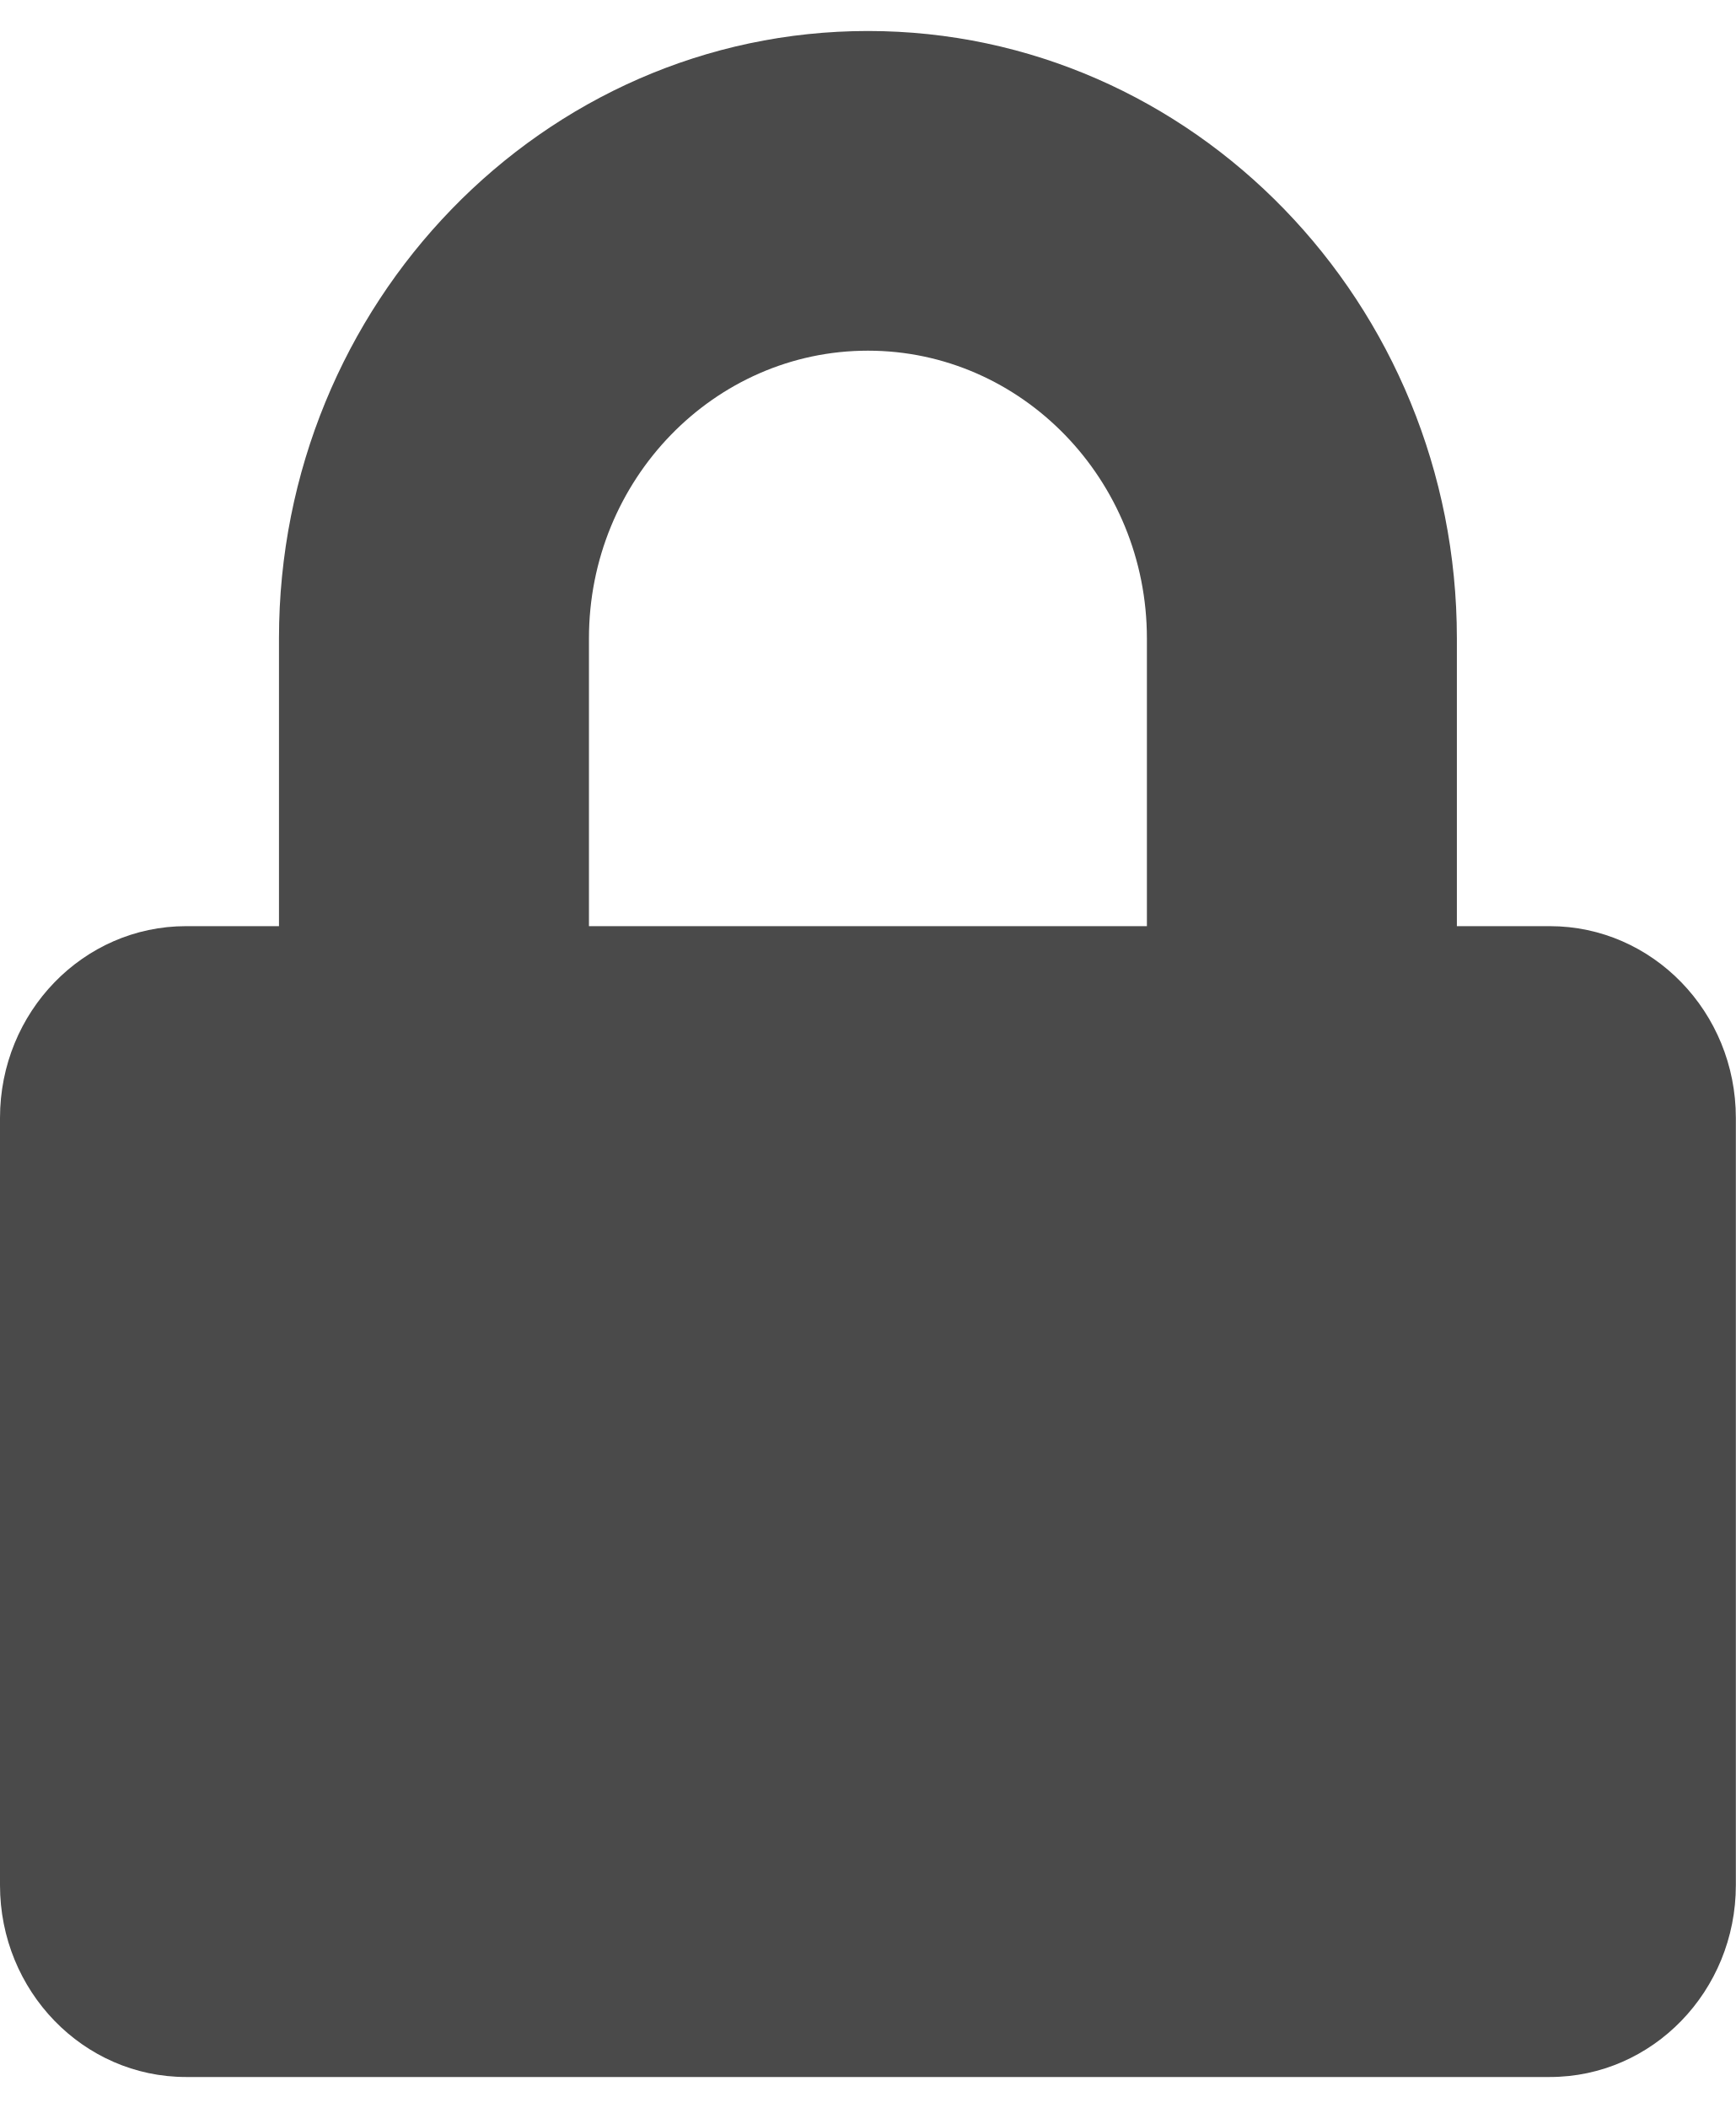
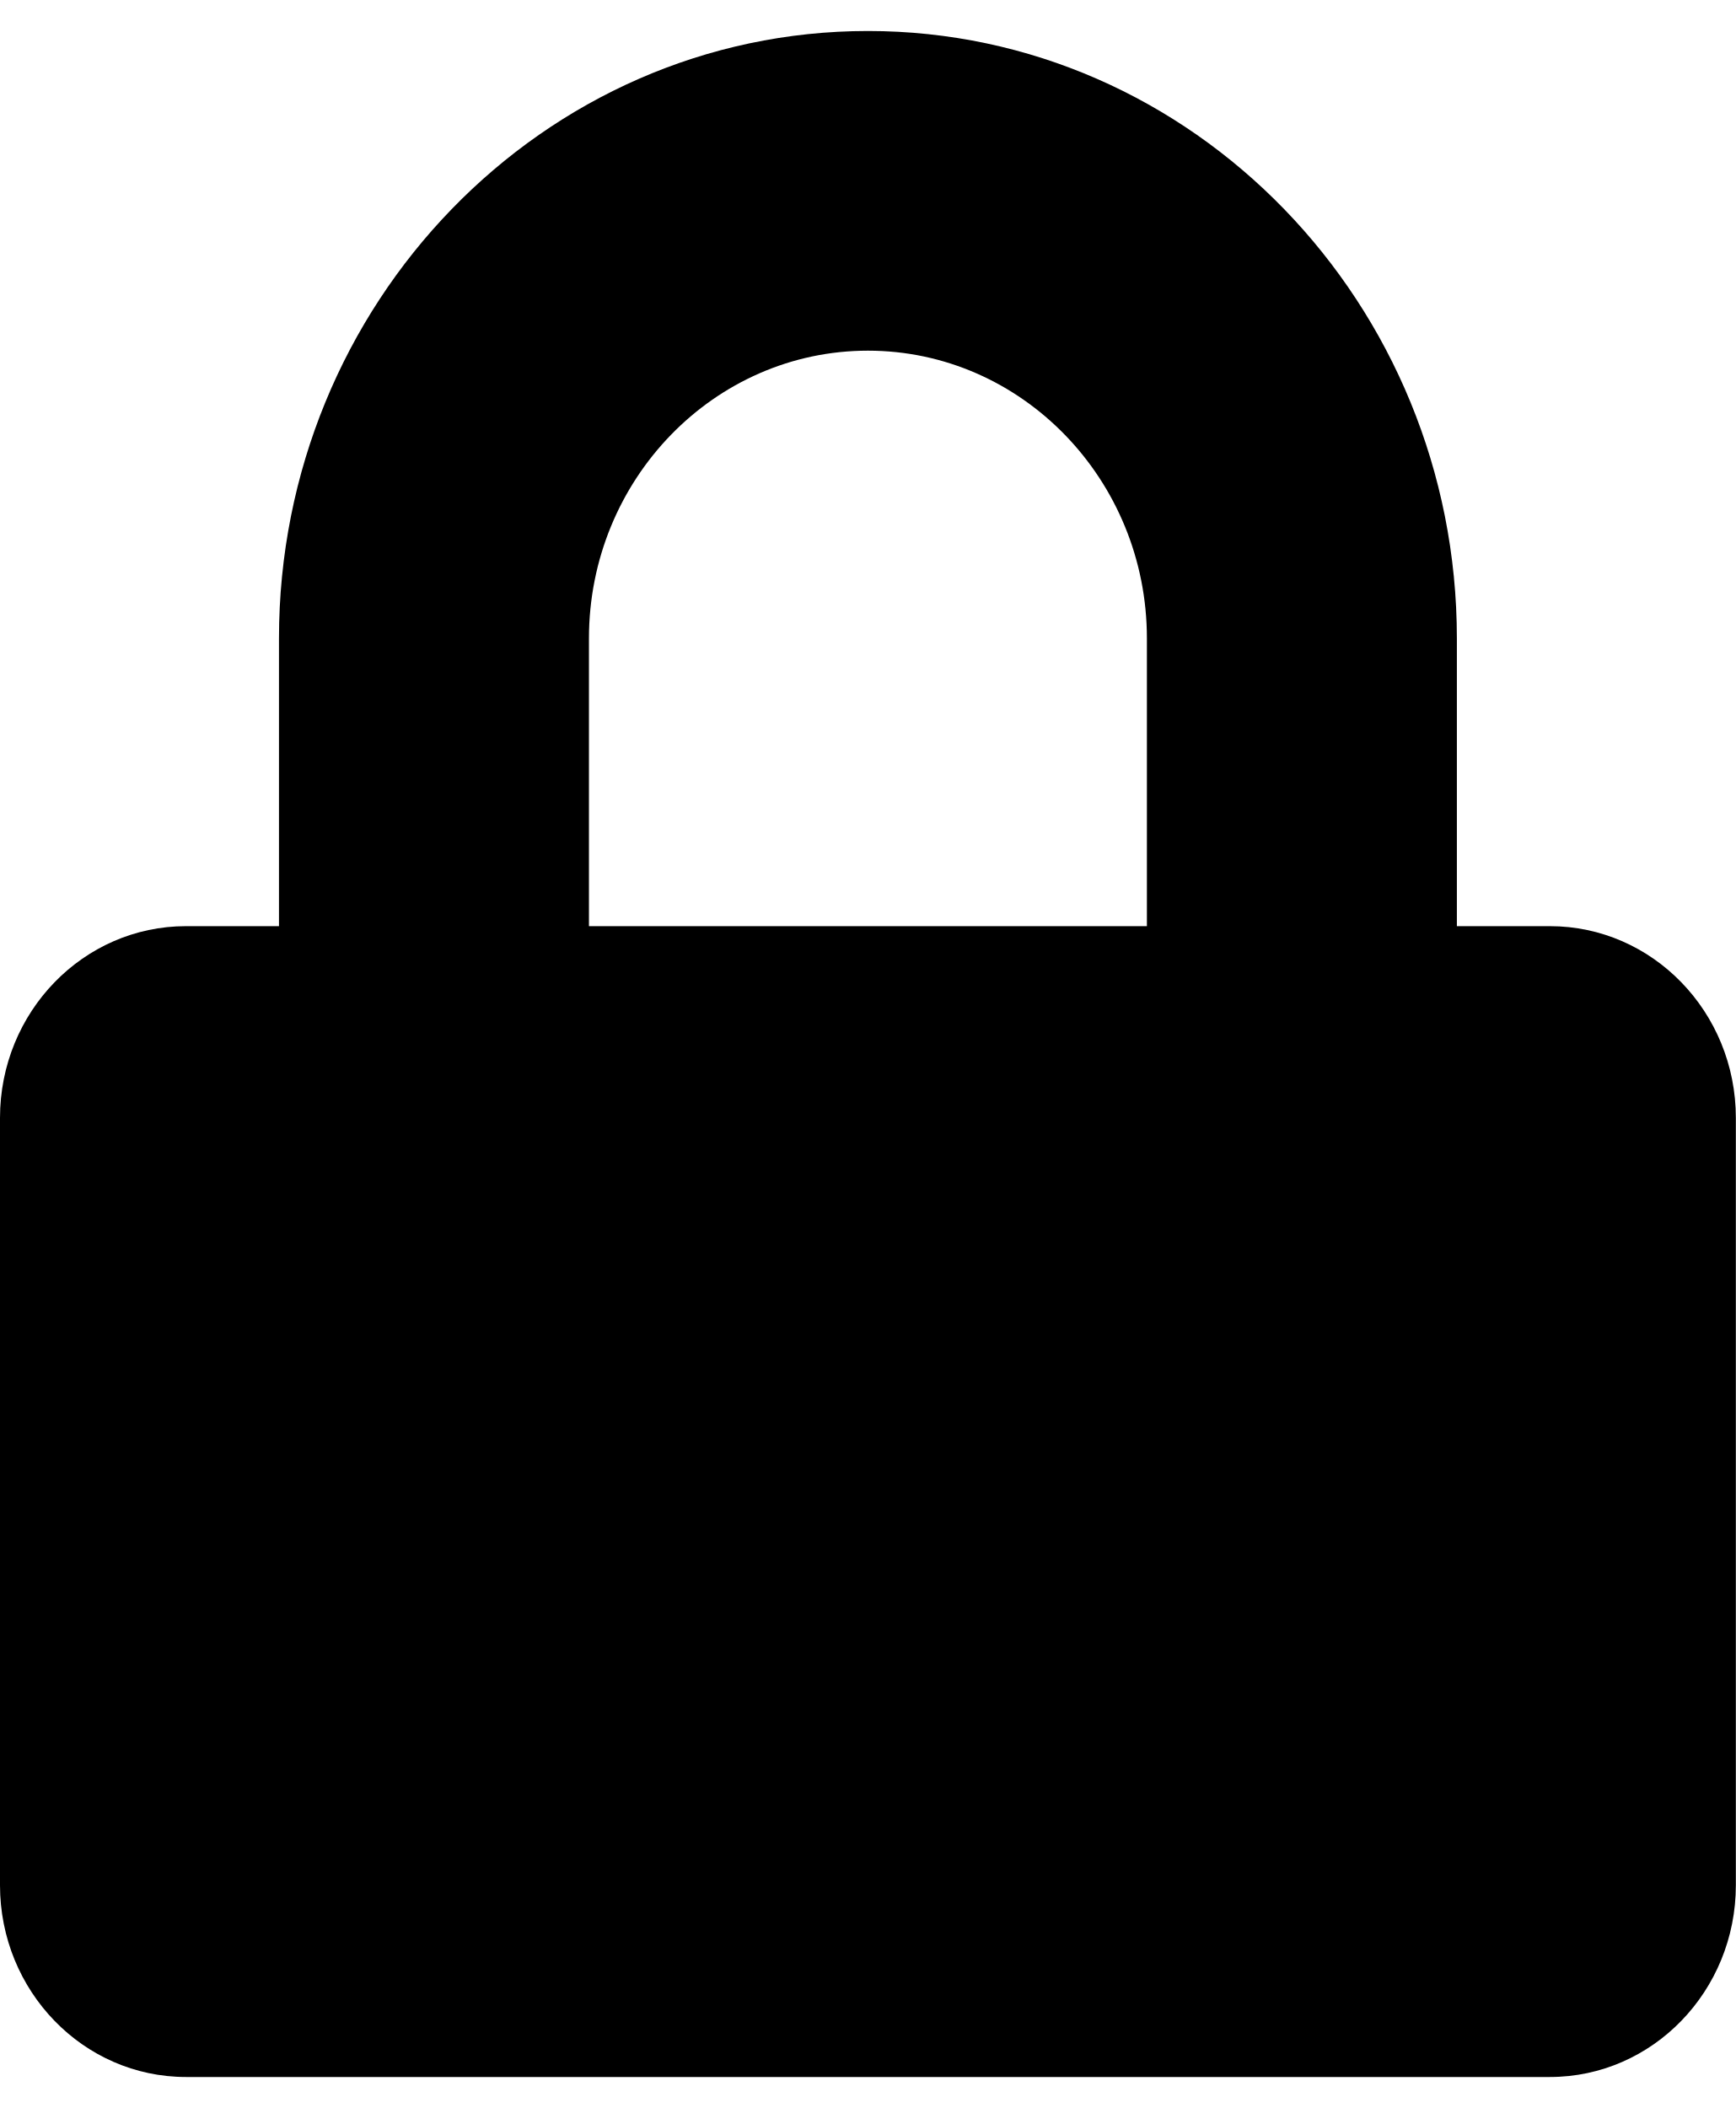
<svg xmlns="http://www.w3.org/2000/svg" width="28" height="34" viewBox="0 0 28 34" fill="none">
-   <path d="M25 14.938H23.5V10.297C23.5 4.896 19.238 0.5 14 0.5C8.762 0.5 4.5 4.896 4.5 10.297V14.938H3C1.344 14.938 0 16.323 0 18.031V30.406C0 32.114 1.344 33.5 3 33.5H25C26.656 33.5 28 32.114 28 30.406V18.031C28 16.323 26.656 14.938 25 14.938ZM18.5 14.938H9.5V10.297C9.5 7.738 11.519 5.656 14 5.656C16.481 5.656 18.5 7.738 18.5 10.297V14.938Z" fill="#4a4a4a" />
+   <path d="M25 14.938H23.5V10.297C23.5 4.896 19.238 0.5 14 0.5C8.762 0.5 4.5 4.896 4.5 10.297V14.938H3C1.344 14.938 0 16.323 0 18.031V30.406C0 32.114 1.344 33.5 3 33.5H25C26.656 33.5 28 32.114 28 30.406V18.031C28 16.323 26.656 14.938 25 14.938ZM18.5 14.938H9.5V10.297C9.5 7.738 11.519 5.656 14 5.656C16.481 5.656 18.5 7.738 18.5 10.297V14.938Z" fill="black" />
</svg>
